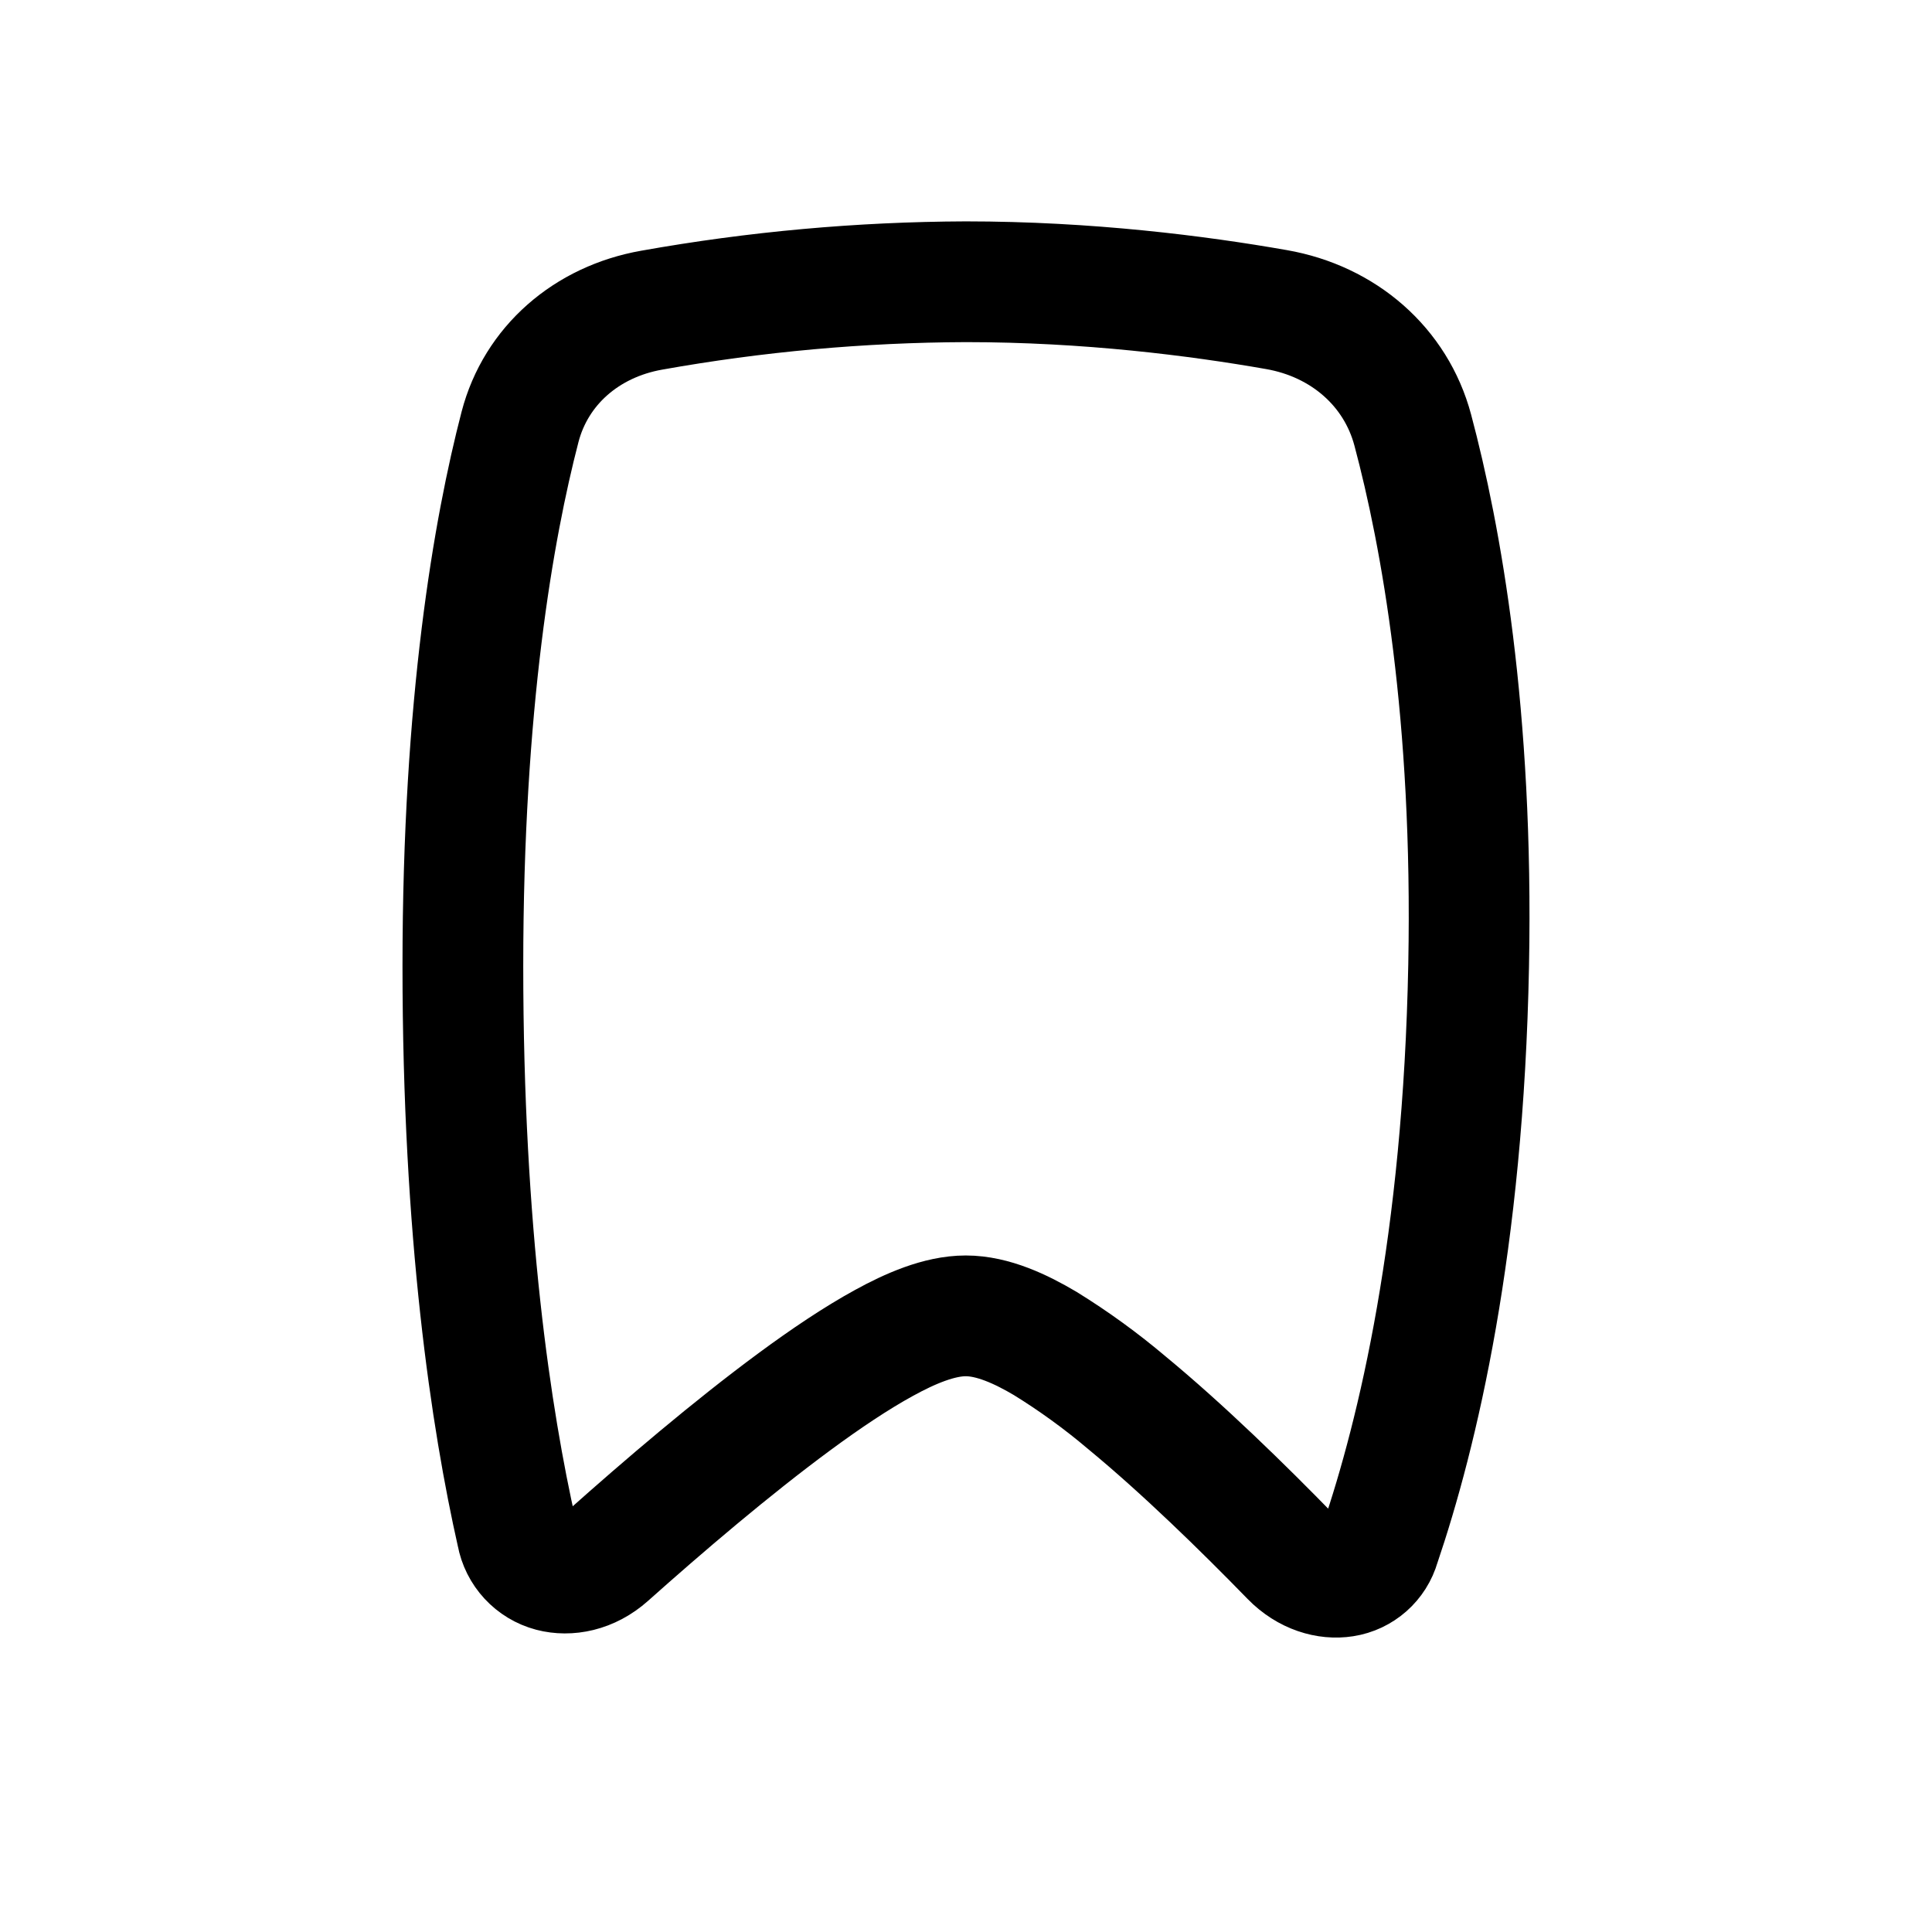
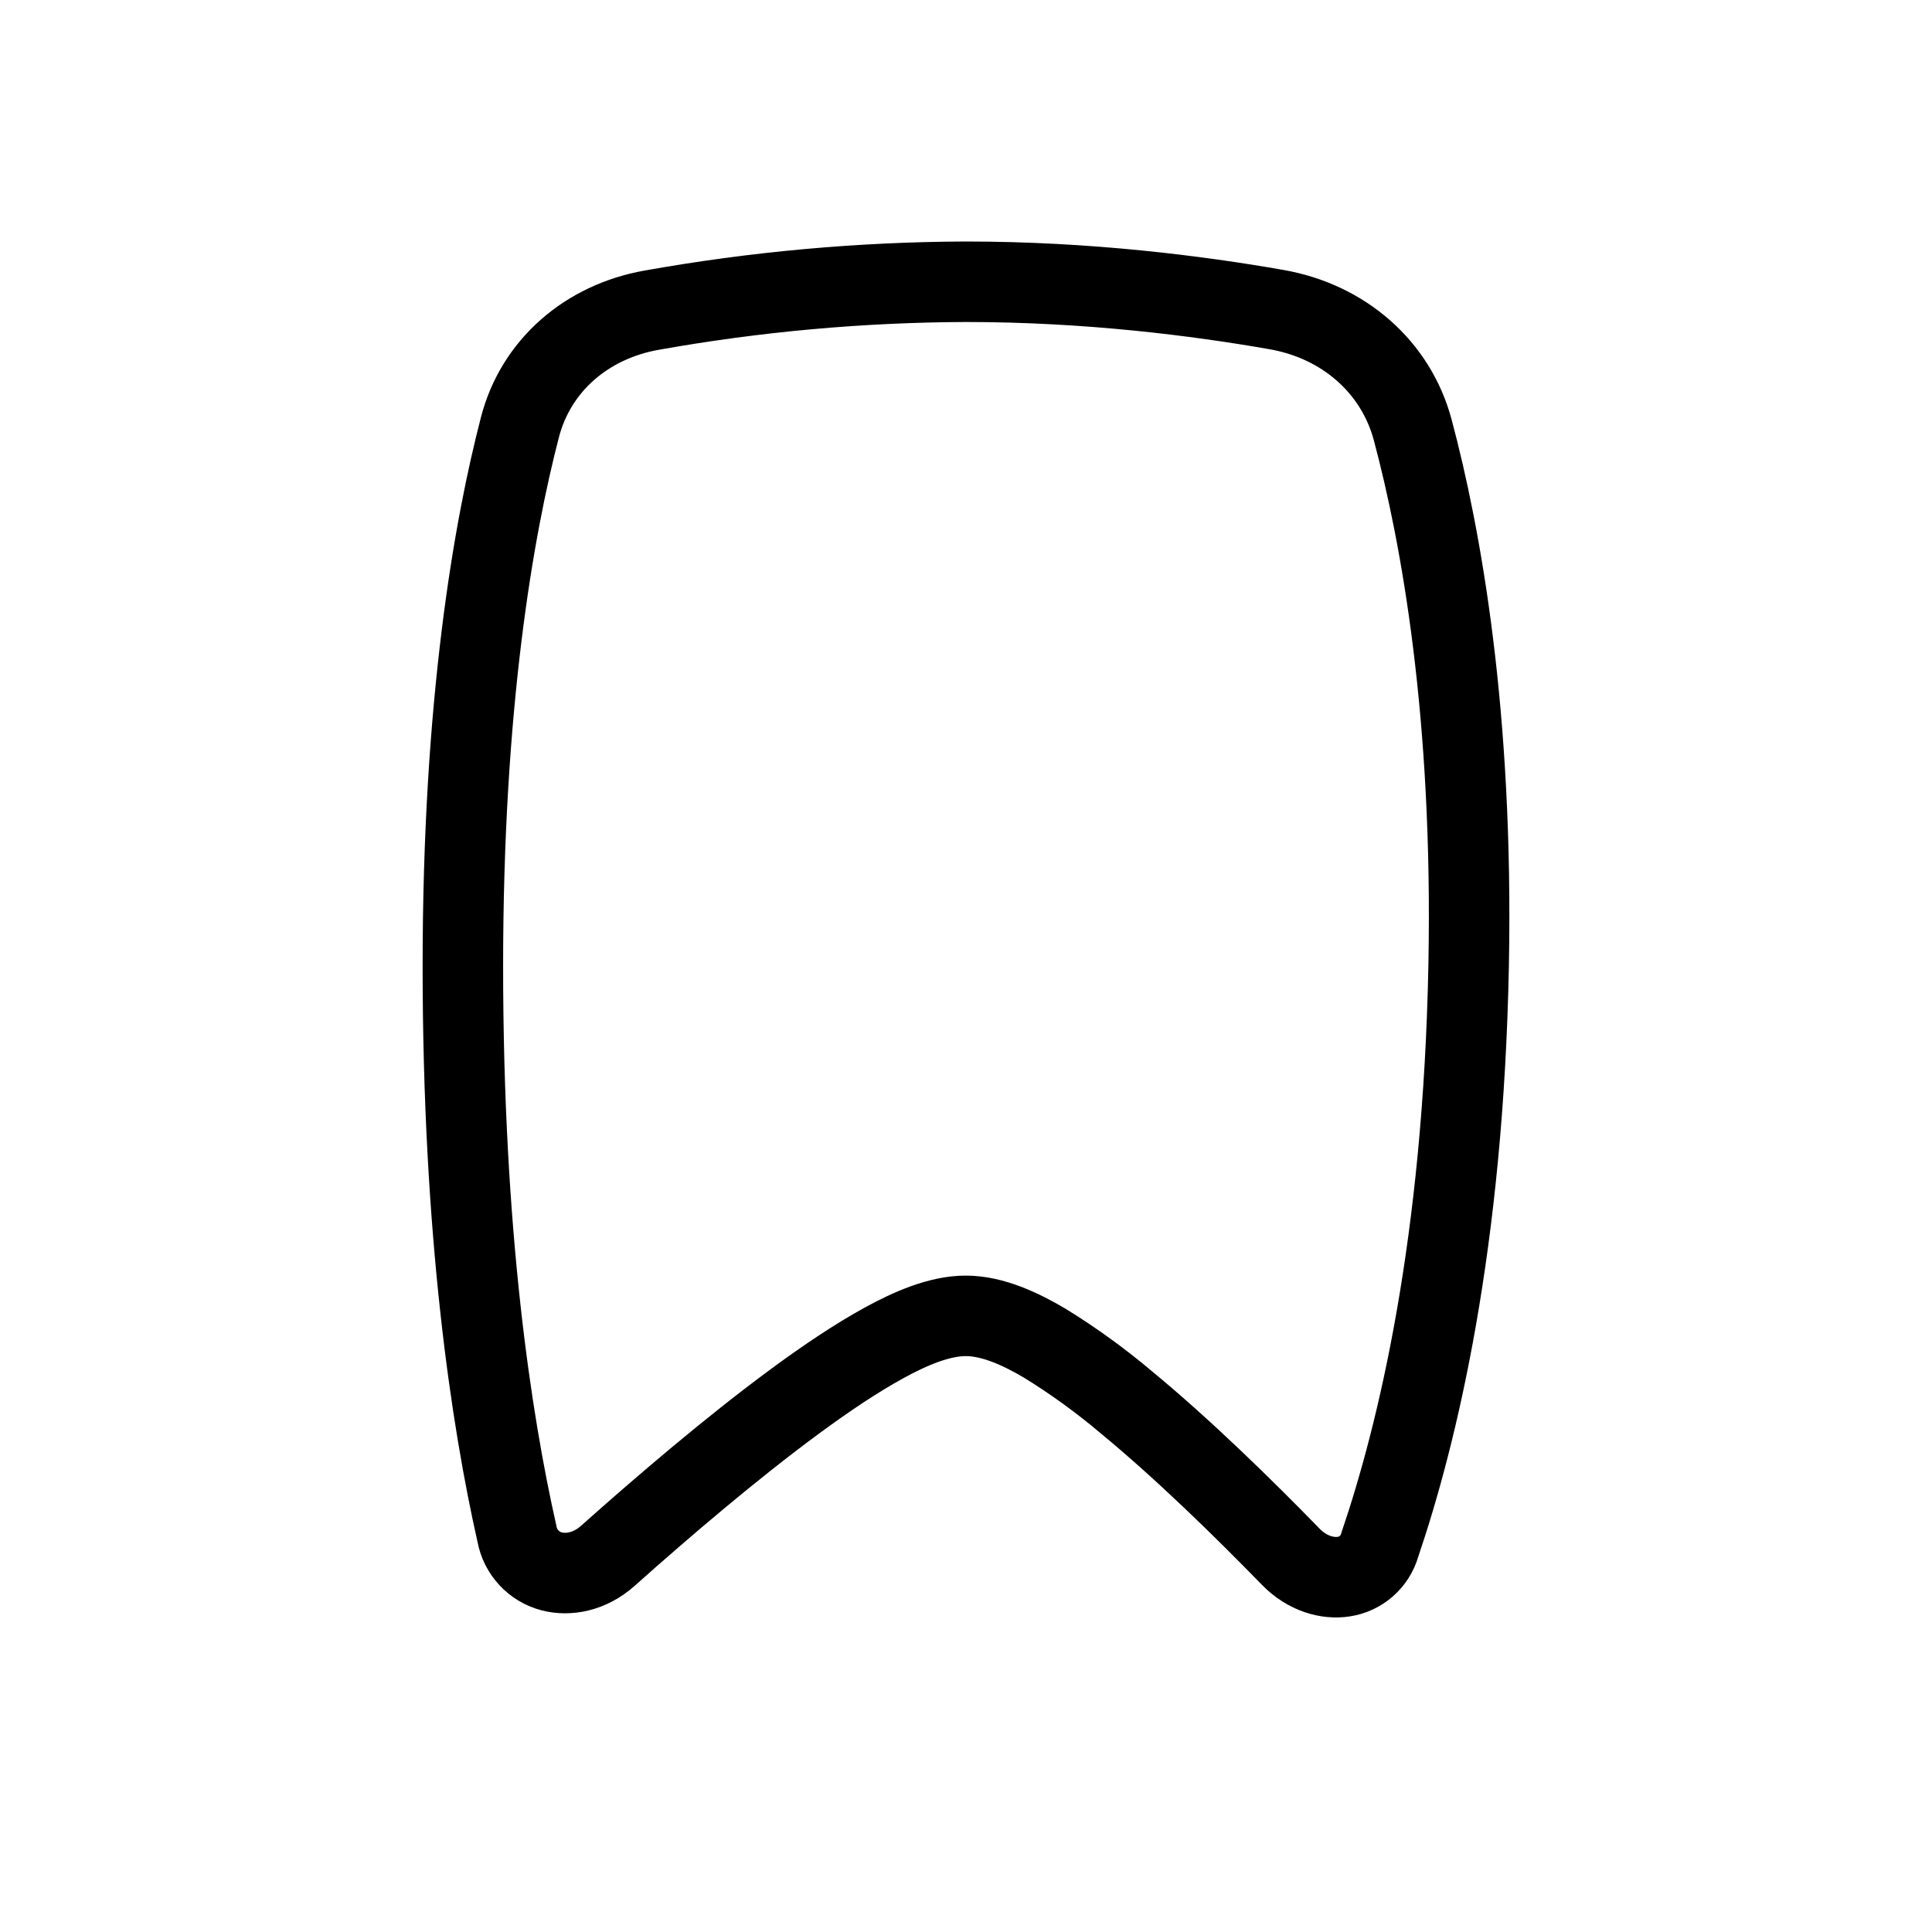
<svg xmlns="http://www.w3.org/2000/svg" width="24" height="24" fill="none" viewBox="0 0 24 24">
-   <path fill="none" stroke="currentColor" stroke-width="1.5" stroke-linecap="round" stroke-linejoin="round" d="M11.997 3.5c1.516 0 2.882.174 3.861.346.832.146 1.482.71 1.692 1.497.35 1.312.754 3.528.694 6.647-.066 3.454-.632 5.813-1.104 7.201a.55.55 0 0 1-.446.394c-.202.032-.454-.036-.659-.246-.597-.613-1.34-1.339-2.037-1.914a8.4 8.4 0 0 0-1.014-.736c-.299-.177-.65-.343-.987-.343-.33 0-.695.16-1.015.336-.342.187-.725.444-1.114.731-.78.575-1.629 1.3-2.316 1.913-.227.203-.493.248-.7.194a.59.59 0 0 1-.43-.465C6.102 17.637 5.75 15.32 5.75 12c0-3.263.382-5.435.71-6.697.198-.76.825-1.307 1.636-1.45a22.7 22.7 0 0 1 3.901-.353" />
+   <path fill="none" stroke="currentColor" stroke-width="1" stroke-linecap="round" stroke-linejoin="round" d="M11.997 3.5c1.516 0 2.882.174 3.861.346.832.146 1.482.71 1.692 1.497.35 1.312.754 3.528.694 6.647-.066 3.454-.632 5.813-1.104 7.201a.55.55 0 0 1-.446.394c-.202.032-.454-.036-.659-.246-.597-.613-1.34-1.339-2.037-1.914a8.4 8.4 0 0 0-1.014-.736c-.299-.177-.65-.343-.987-.343-.33 0-.695.16-1.015.336-.342.187-.725.444-1.114.731-.78.575-1.629 1.3-2.316 1.913-.227.203-.493.248-.7.194a.59.59 0 0 1-.43-.465C6.102 17.637 5.75 15.32 5.75 12c0-3.263.382-5.435.71-6.697.198-.76.825-1.307 1.636-1.45a22.7 22.7 0 0 1 3.901-.353" />
</svg>
